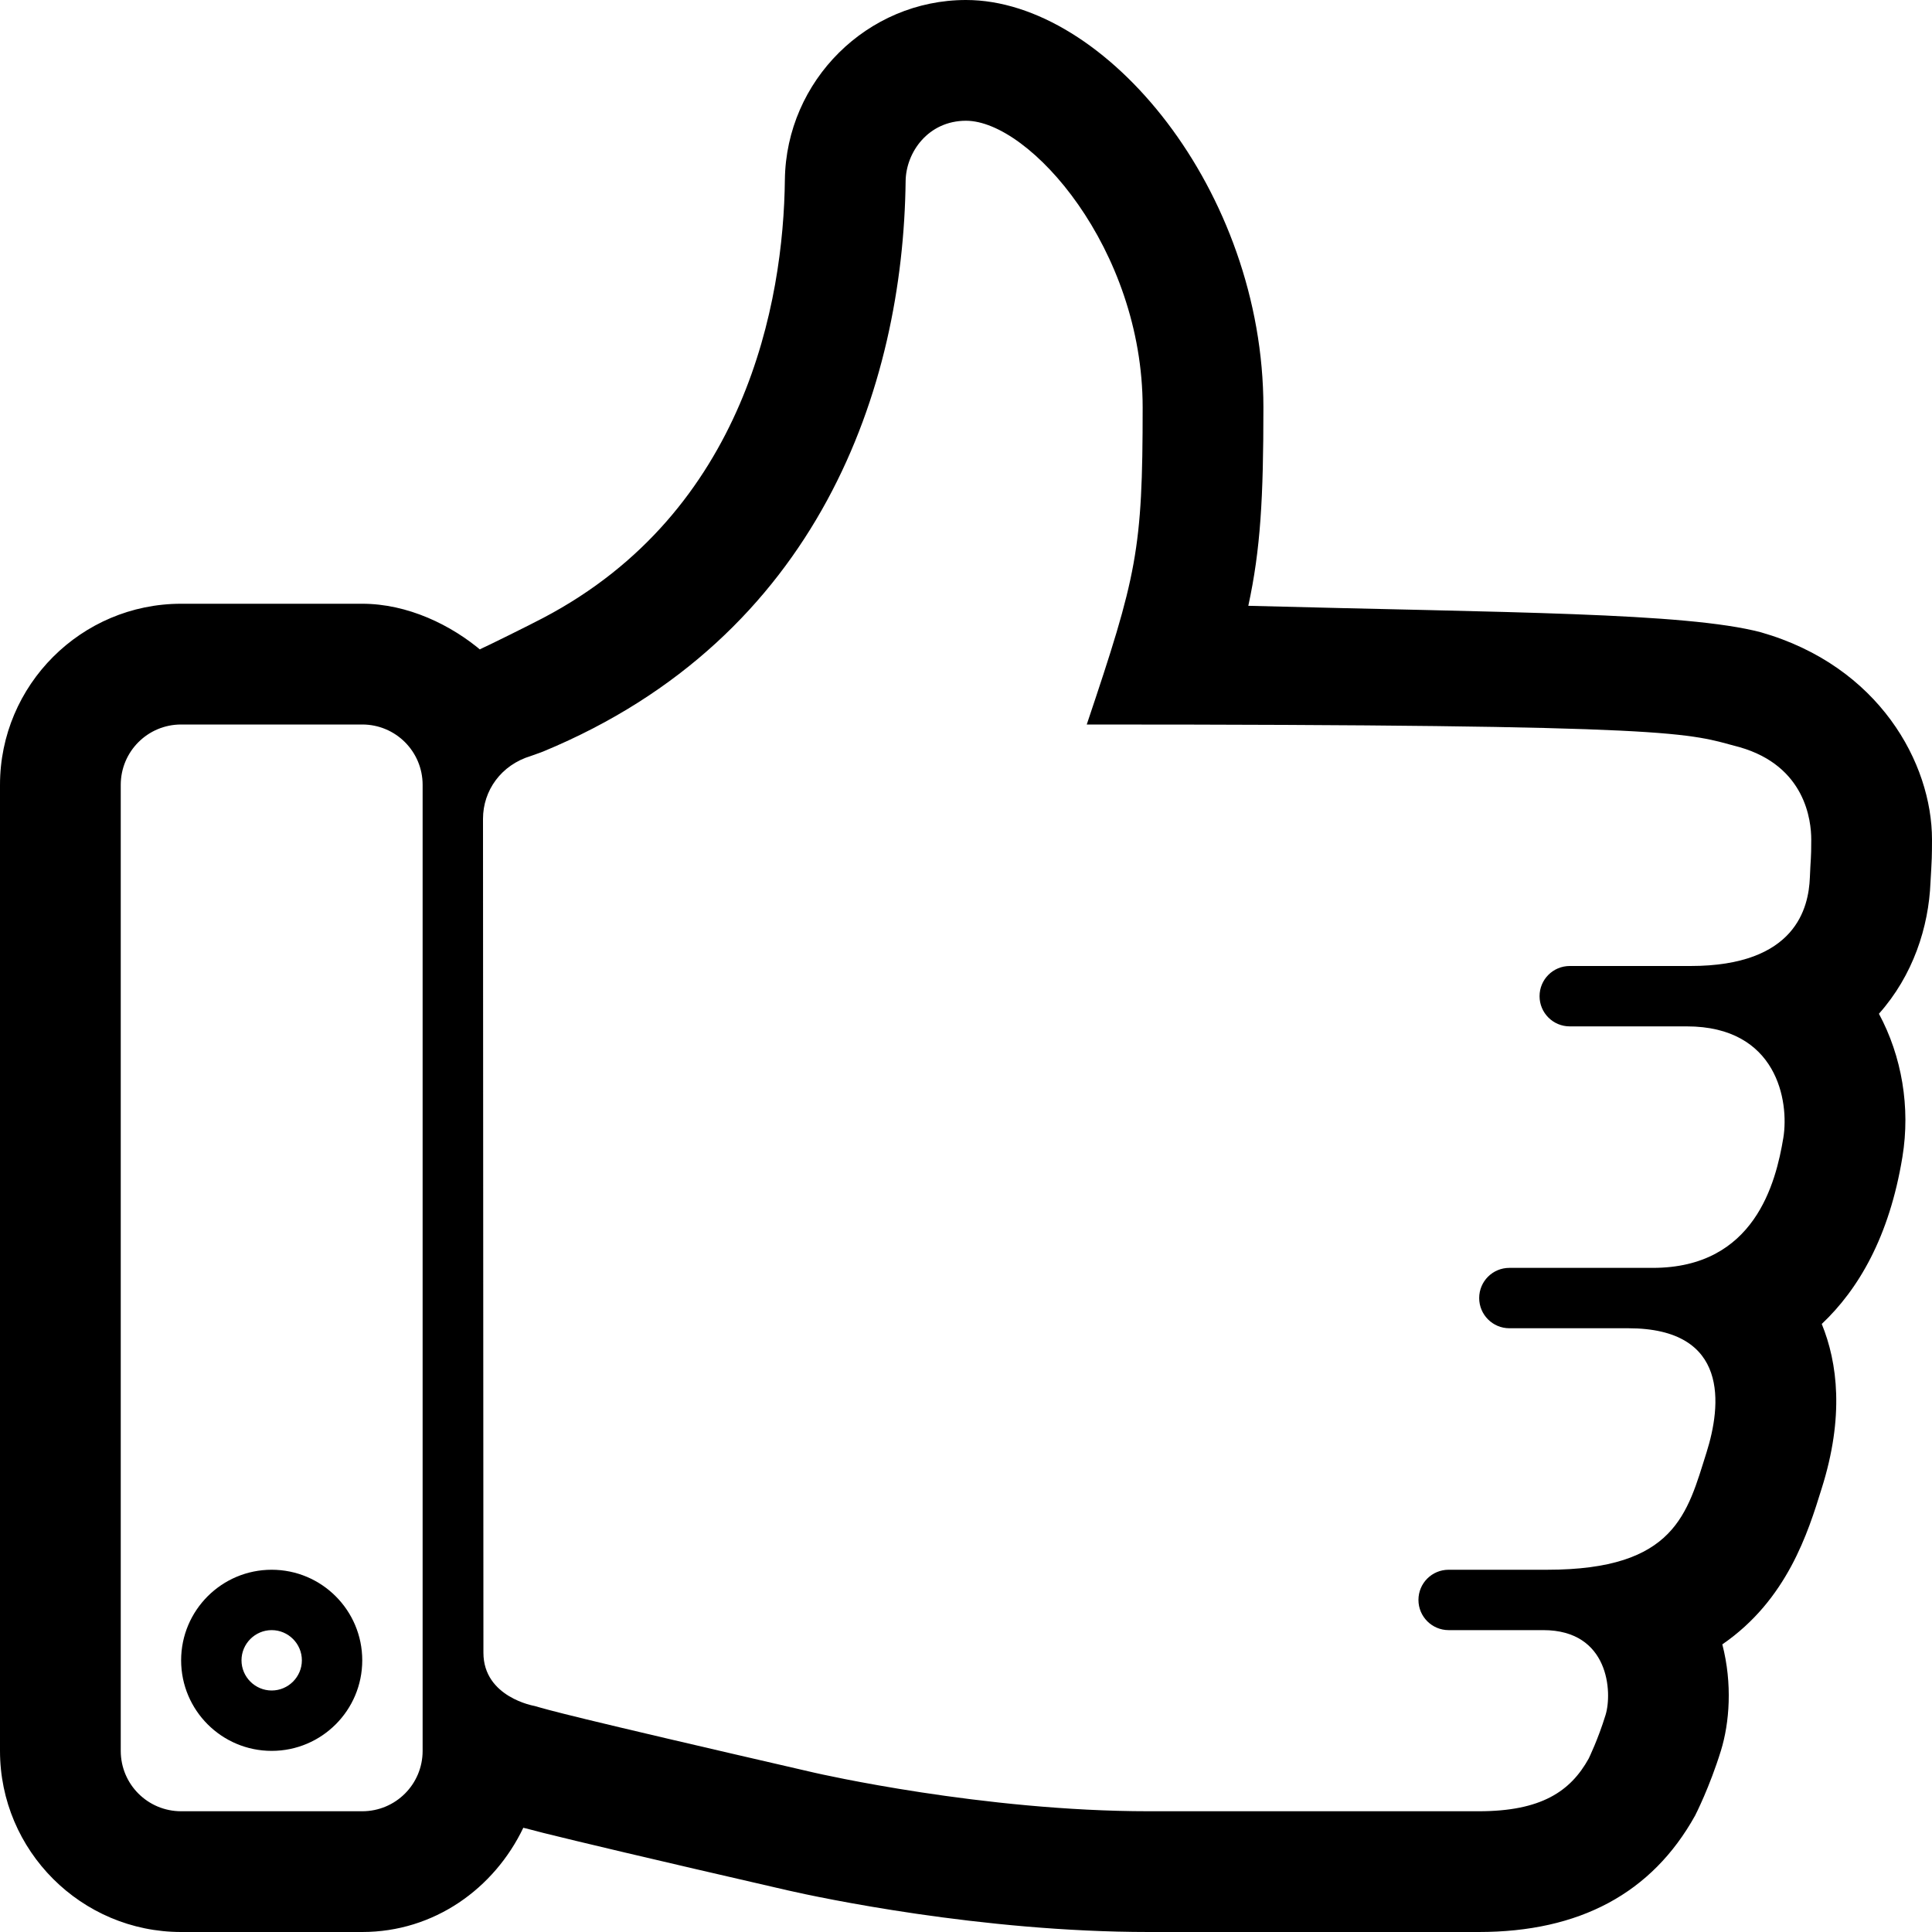
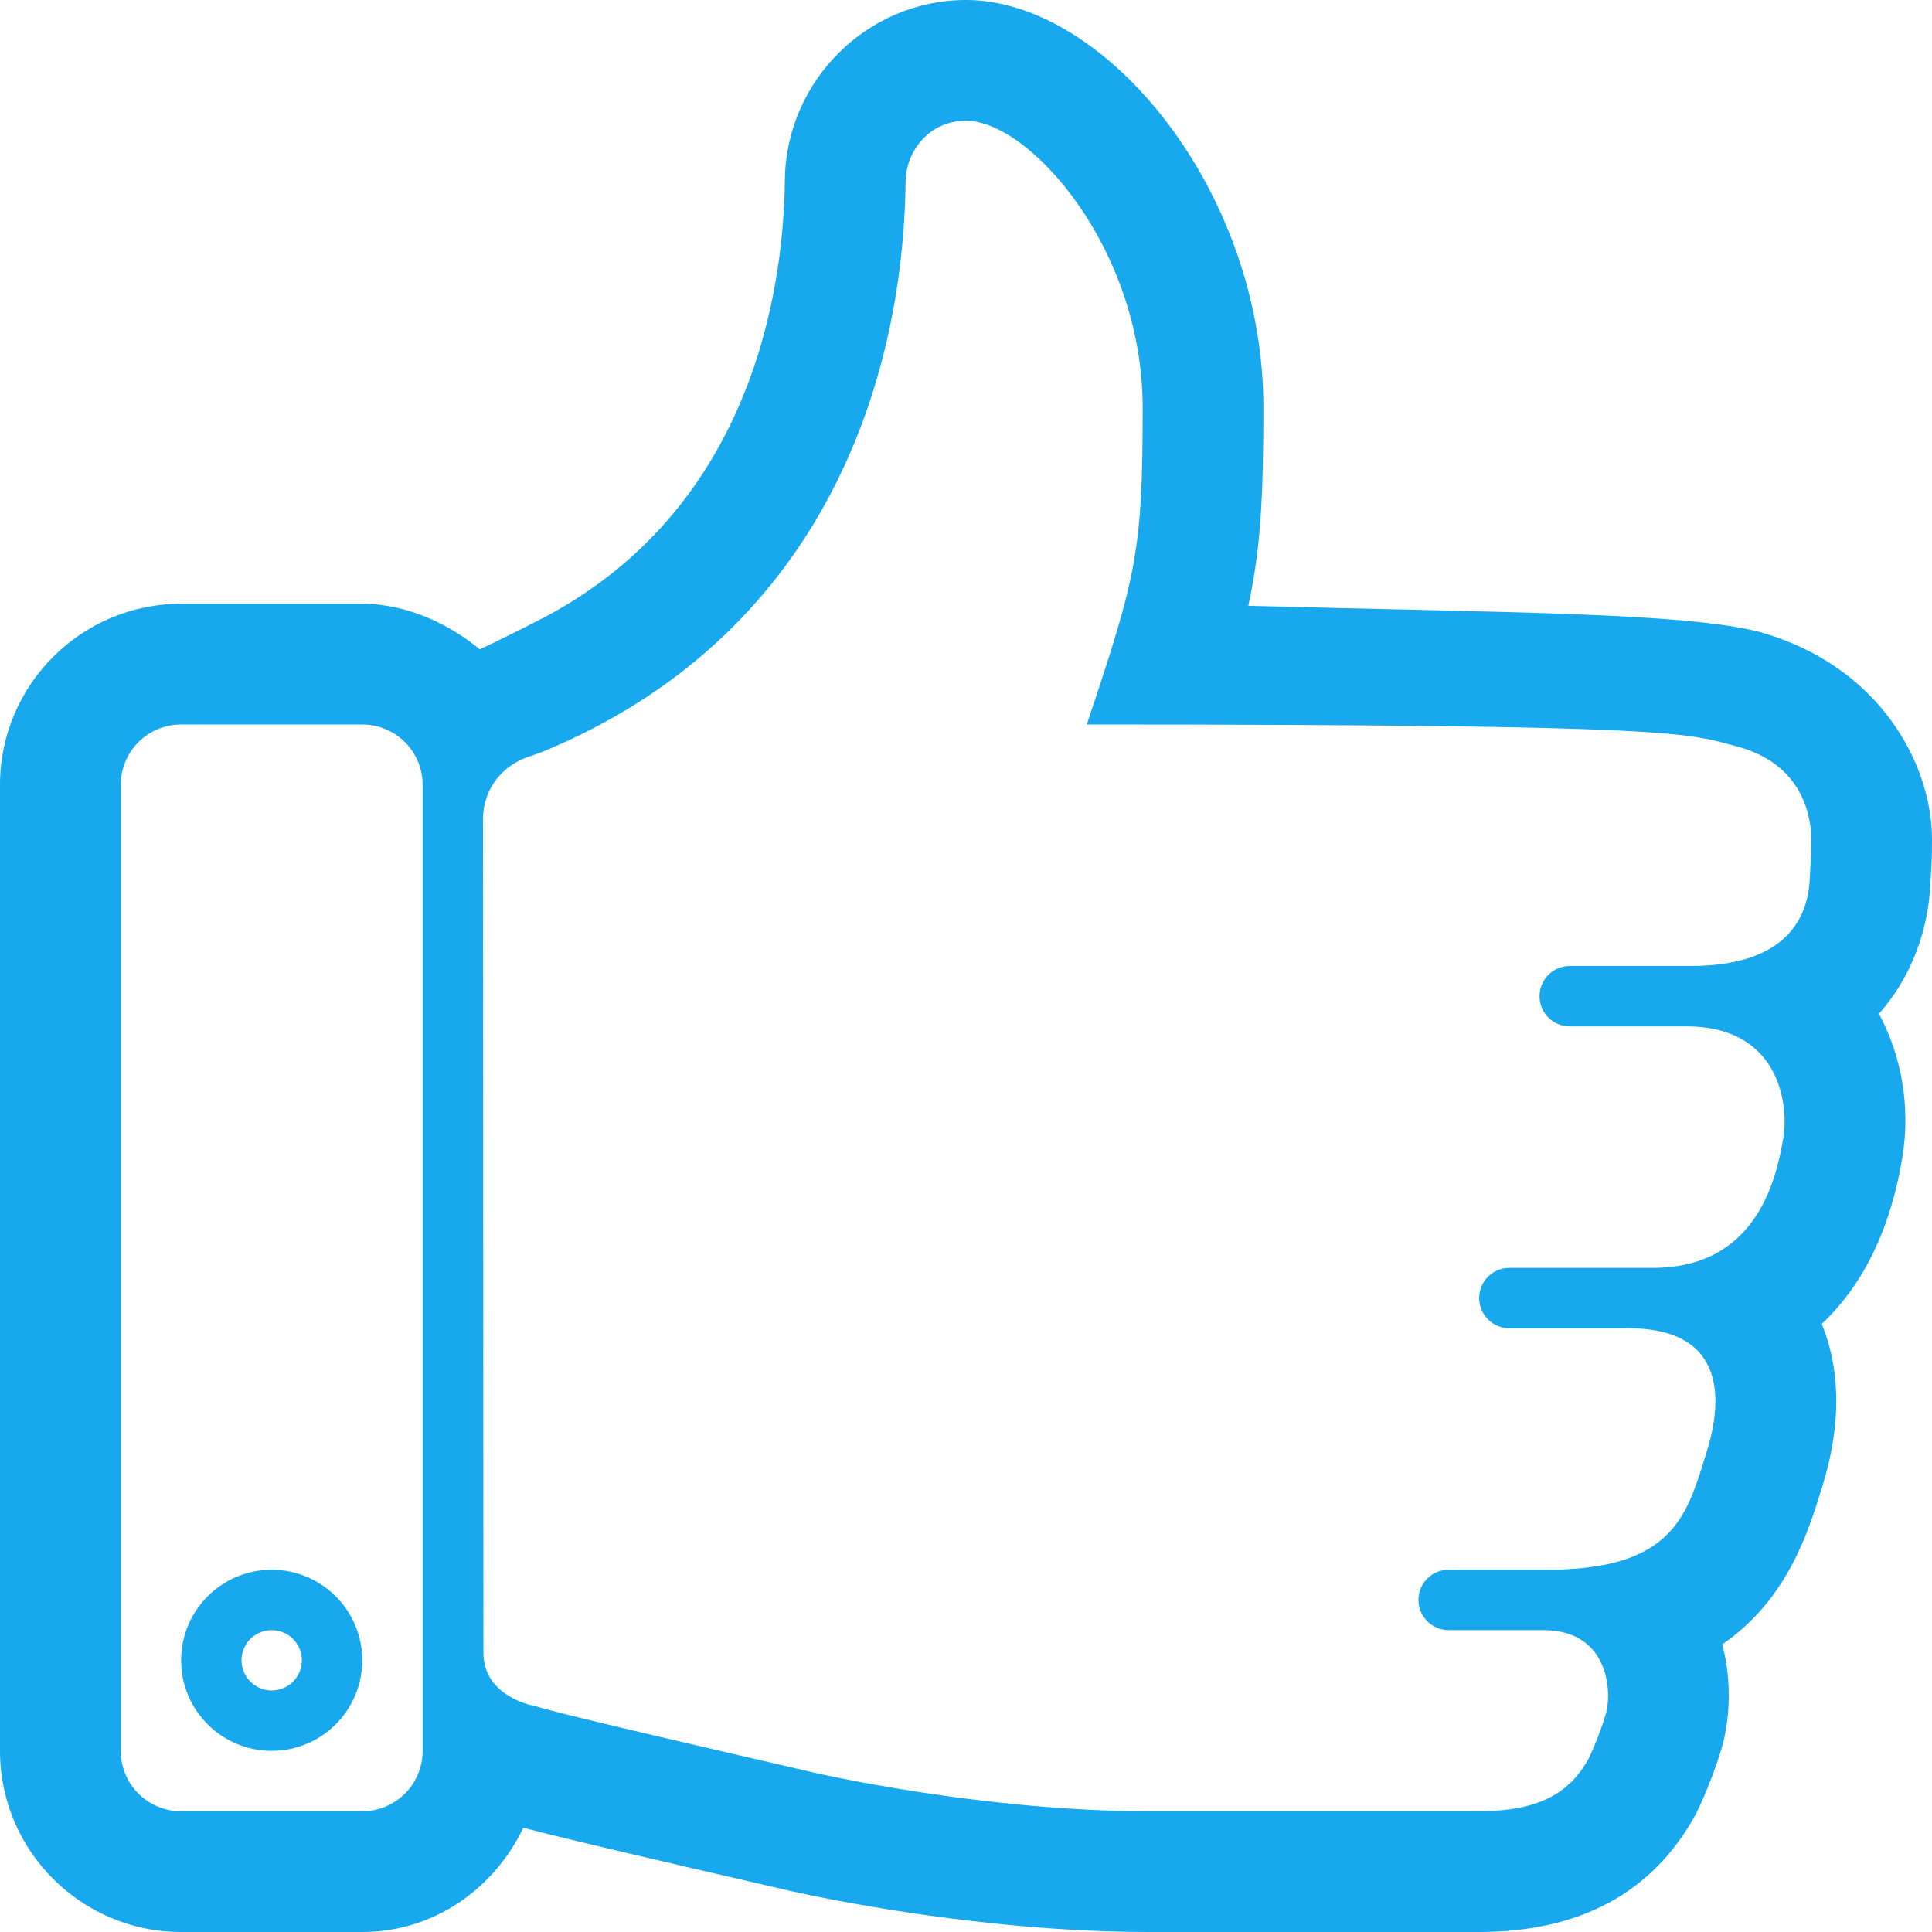
<svg xmlns="http://www.w3.org/2000/svg" version="1.1" x="0px" y="0px" viewBox="0 0 32 32" enable-background="new 0 0 32 32" xml:space="preserve" style="max-width:100%" height="100%">
-   <g style="" fill="currentColor">
-     <path fill-rule="evenodd" clip-rule="evenodd" fill="currentColor" d="M29.164,10.472c-1.25-0.328-4.189-0.324-8.488-0.438   c0.203-0.938,0.25-1.784,0.25-3.286C20.926,3.16,18.312,0,16,0c-1.633,0-2.979,1.335-3,2.977c-0.022,2.014-0.645,5.492-4,7.256   c-0.246,0.13-0.95,0.477-1.053,0.522L8,10.8C7.475,10.347,6.747,10,6,10H3c-1.654,0-3,1.346-3,3v16c0,1.654,1.346,3,3,3h3   c1.19,0,2.186-0.719,2.668-1.727c0.012,0.004,0.033,0.01,0.047,0.012c0.066,0.018,0.144,0.037,0.239,0.062   C8.972,30.352,8.981,30.354,9,30.359c0.576,0.143,1.685,0.408,4.055,0.953C13.563,31.428,16.247,32,19.027,32h5.467   c1.666,0,2.867-0.641,3.582-1.928c0.01-0.02,0.24-0.469,0.428-1.076c0.141-0.457,0.193-1.104,0.023-1.76   c1.074-0.738,1.42-1.854,1.645-2.58c0.377-1.191,0.264-2.086,0.002-2.727c0.604-0.57,1.119-1.439,1.336-2.766   c0.135-0.822-0.01-1.668-0.389-2.372c0.566-0.636,0.824-1.436,0.854-2.176l0.012-0.209C31.994,14.275,32,14.194,32,13.906   C32,12.643,31.125,11.032,29.164,10.472z M7,29c0,0.553-0.447,1-1,1H3c-0.553,0-1-0.447-1-1V13c0-0.553,0.447-1,1-1h3   c0.553,0,1,0.447,1,1V29z M29.977,14.535C29.957,15.029,29.75,16,28,16c-1.5,0-2,0-2,0c-0.277,0-0.5,0.224-0.5,0.5S25.723,17,26,17   c0,0,0.438,0,1.938,0s1.697,1.244,1.6,1.844C29.414,19.59,29.064,21,27.375,21C25.688,21,25,21,25,21c-0.277,0-0.5,0.223-0.5,0.5   c0,0.275,0.223,0.5,0.5,0.5c0,0,1.188,0,1.969,0c1.688,0,1.539,1.287,1.297,2.055C27.947,25.064,27.752,26,25.625,26   c-0.719,0-1.631,0-1.631,0c-0.277,0-0.5,0.223-0.5,0.5c0,0.275,0.223,0.5,0.5,0.5c0,0,0.693,0,1.568,0   c1.094,0,1.145,1.035,1.031,1.406c-0.125,0.406-0.273,0.707-0.279,0.721C26.012,29.672,25.525,30,24.494,30h-5.467   c-2.746,0-5.47-0.623-5.54-0.639c-4.154-0.957-4.373-1.031-4.634-1.105c0,0-0.846-0.143-0.846-0.881L8,13.563   c0-0.469,0.299-0.893,0.794-1.042c0.062-0.024,0.146-0.05,0.206-0.075c4.568-1.892,5.959-6.04,6-9.446c0.006-0.479,0.375-1,1-1   c1.057,0,2.926,2.122,2.926,4.748C18.926,9.119,18.83,9.529,18,12c10,0,9.93,0.144,10.812,0.375C29.906,12.688,30,13.594,30,13.906   C30,14.249,29.99,14.199,29.977,14.535z" style="" />
-     <path fill-rule="evenodd" clip-rule="evenodd" fill="currentColor" d="M4.5,26C3.672,26,3,26.672,3,27.5S3.672,29,4.5,29   S6,28.328,6,27.5S5.328,26,4.5,26z M4.5,28C4.225,28,4,27.775,4,27.5S4.225,27,4.5,27S5,27.225,5,27.5S4.775,28,4.5,28z" style="" />
+   <g style="" fill="#18a8ee">
+     <path fill-rule="evenodd" clip-rule="evenodd" fill="#18a8ee" d="M29.164,10.472c-1.25-0.328-4.189-0.324-8.488-0.438   c0.203-0.938,0.25-1.784,0.25-3.286C20.926,3.16,18.312,0,16,0c-1.633,0-2.979,1.335-3,2.977c-0.022,2.014-0.645,5.492-4,7.256   c-0.246,0.13-0.95,0.477-1.053,0.522L8,10.8C7.475,10.347,6.747,10,6,10H3c-1.654,0-3,1.346-3,3v16c0,1.654,1.346,3,3,3h3   c1.19,0,2.186-0.719,2.668-1.727c0.012,0.004,0.033,0.01,0.047,0.012c0.066,0.018,0.144,0.037,0.239,0.062   C8.972,30.352,8.981,30.354,9,30.359c0.576,0.143,1.685,0.408,4.055,0.953C13.563,31.428,16.247,32,19.027,32h5.467   c1.666,0,2.867-0.641,3.582-1.928c0.01-0.02,0.24-0.469,0.428-1.076c0.141-0.457,0.193-1.104,0.023-1.76   c1.074-0.738,1.42-1.854,1.645-2.58c0.377-1.191,0.264-2.086,0.002-2.727c0.604-0.57,1.119-1.439,1.336-2.766   c0.135-0.822-0.01-1.668-0.389-2.372c0.566-0.636,0.824-1.436,0.854-2.176l0.012-0.209C31.994,14.275,32,14.194,32,13.906   C32,12.643,31.125,11.032,29.164,10.472z M7,29c0,0.553-0.447,1-1,1H3c-0.553,0-1-0.447-1-1V13c0-0.553,0.447-1,1-1h3   c0.553,0,1,0.447,1,1V29z M29.977,14.535C29.957,15.029,29.75,16,28,16c-1.5,0-2,0-2,0c-0.277,0-0.5,0.224-0.5,0.5S25.723,17,26,17   c0,0,0.438,0,1.938,0s1.697,1.244,1.6,1.844C29.414,19.59,29.064,21,27.375,21C25.688,21,25,21,25,21c-0.277,0-0.5,0.223-0.5,0.5   c0,0.275,0.223,0.5,0.5,0.5c0,0,1.188,0,1.969,0c1.688,0,1.539,1.287,1.297,2.055C27.947,25.064,27.752,26,25.625,26   c-0.719,0-1.631,0-1.631,0c-0.277,0-0.5,0.223-0.5,0.5c0,0.275,0.223,0.5,0.5,0.5c0,0,0.693,0,1.568,0   c1.094,0,1.145,1.035,1.031,1.406c-0.125,0.406-0.273,0.707-0.279,0.721C26.012,29.672,25.525,30,24.494,30h-5.467   c-2.746,0-5.47-0.623-5.54-0.639c-4.154-0.957-4.373-1.031-4.634-1.105c0,0-0.846-0.143-0.846-0.881L8,13.563   c0-0.469,0.299-0.893,0.794-1.042c0.062-0.024,0.146-0.05,0.206-0.075c4.568-1.892,5.959-6.04,6-9.446c0.006-0.479,0.375-1,1-1   c1.057,0,2.926,2.122,2.926,4.748C18.926,9.119,18.83,9.529,18,12c10,0,9.93,0.144,10.812,0.375C29.906,12.688,30,13.594,30,13.906   C30,14.249,29.99,14.199,29.977,14.535z" style="" />
+     <path fill-rule="evenodd" clip-rule="evenodd" fill="#18a8ee" d="M4.5,26C3.672,26,3,26.672,3,27.5S3.672,29,4.5,29   S6,28.328,6,27.5S5.328,26,4.5,26z M4.5,28C4.225,28,4,27.775,4,27.5S4.225,27,4.5,27S5,27.225,5,27.5S4.775,28,4.5,28z" style="" />
  </g>
</svg>
